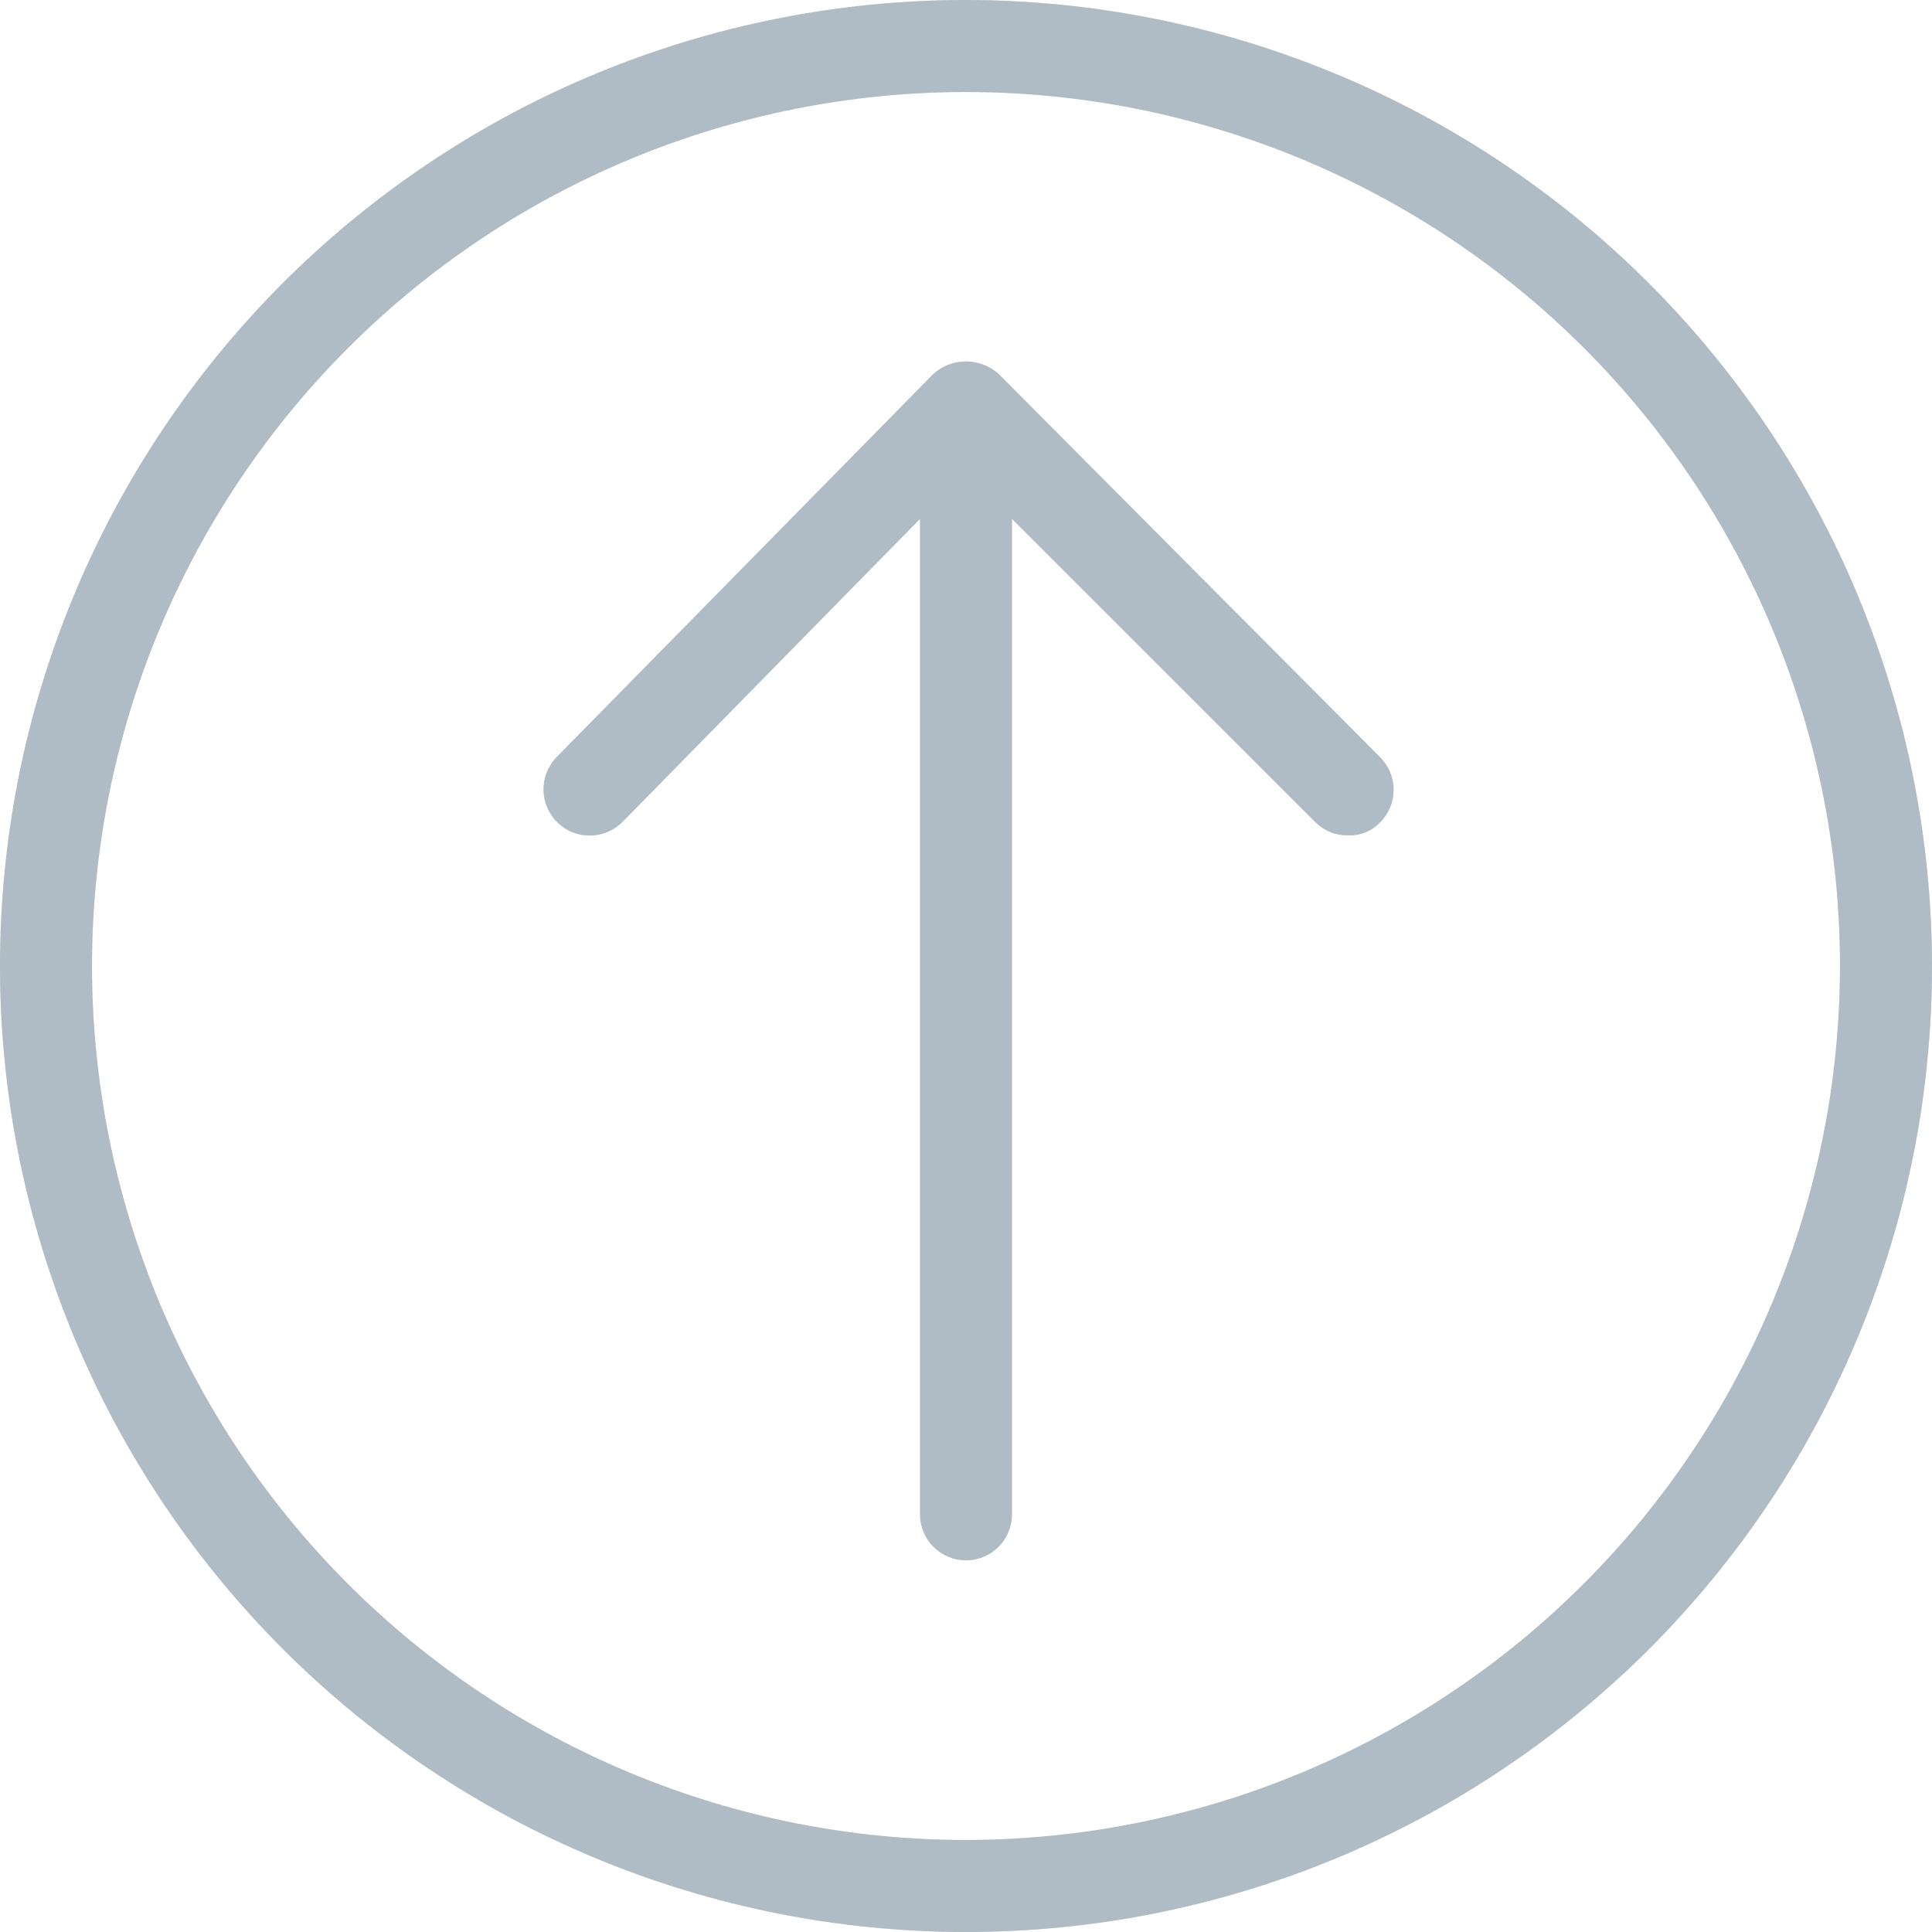
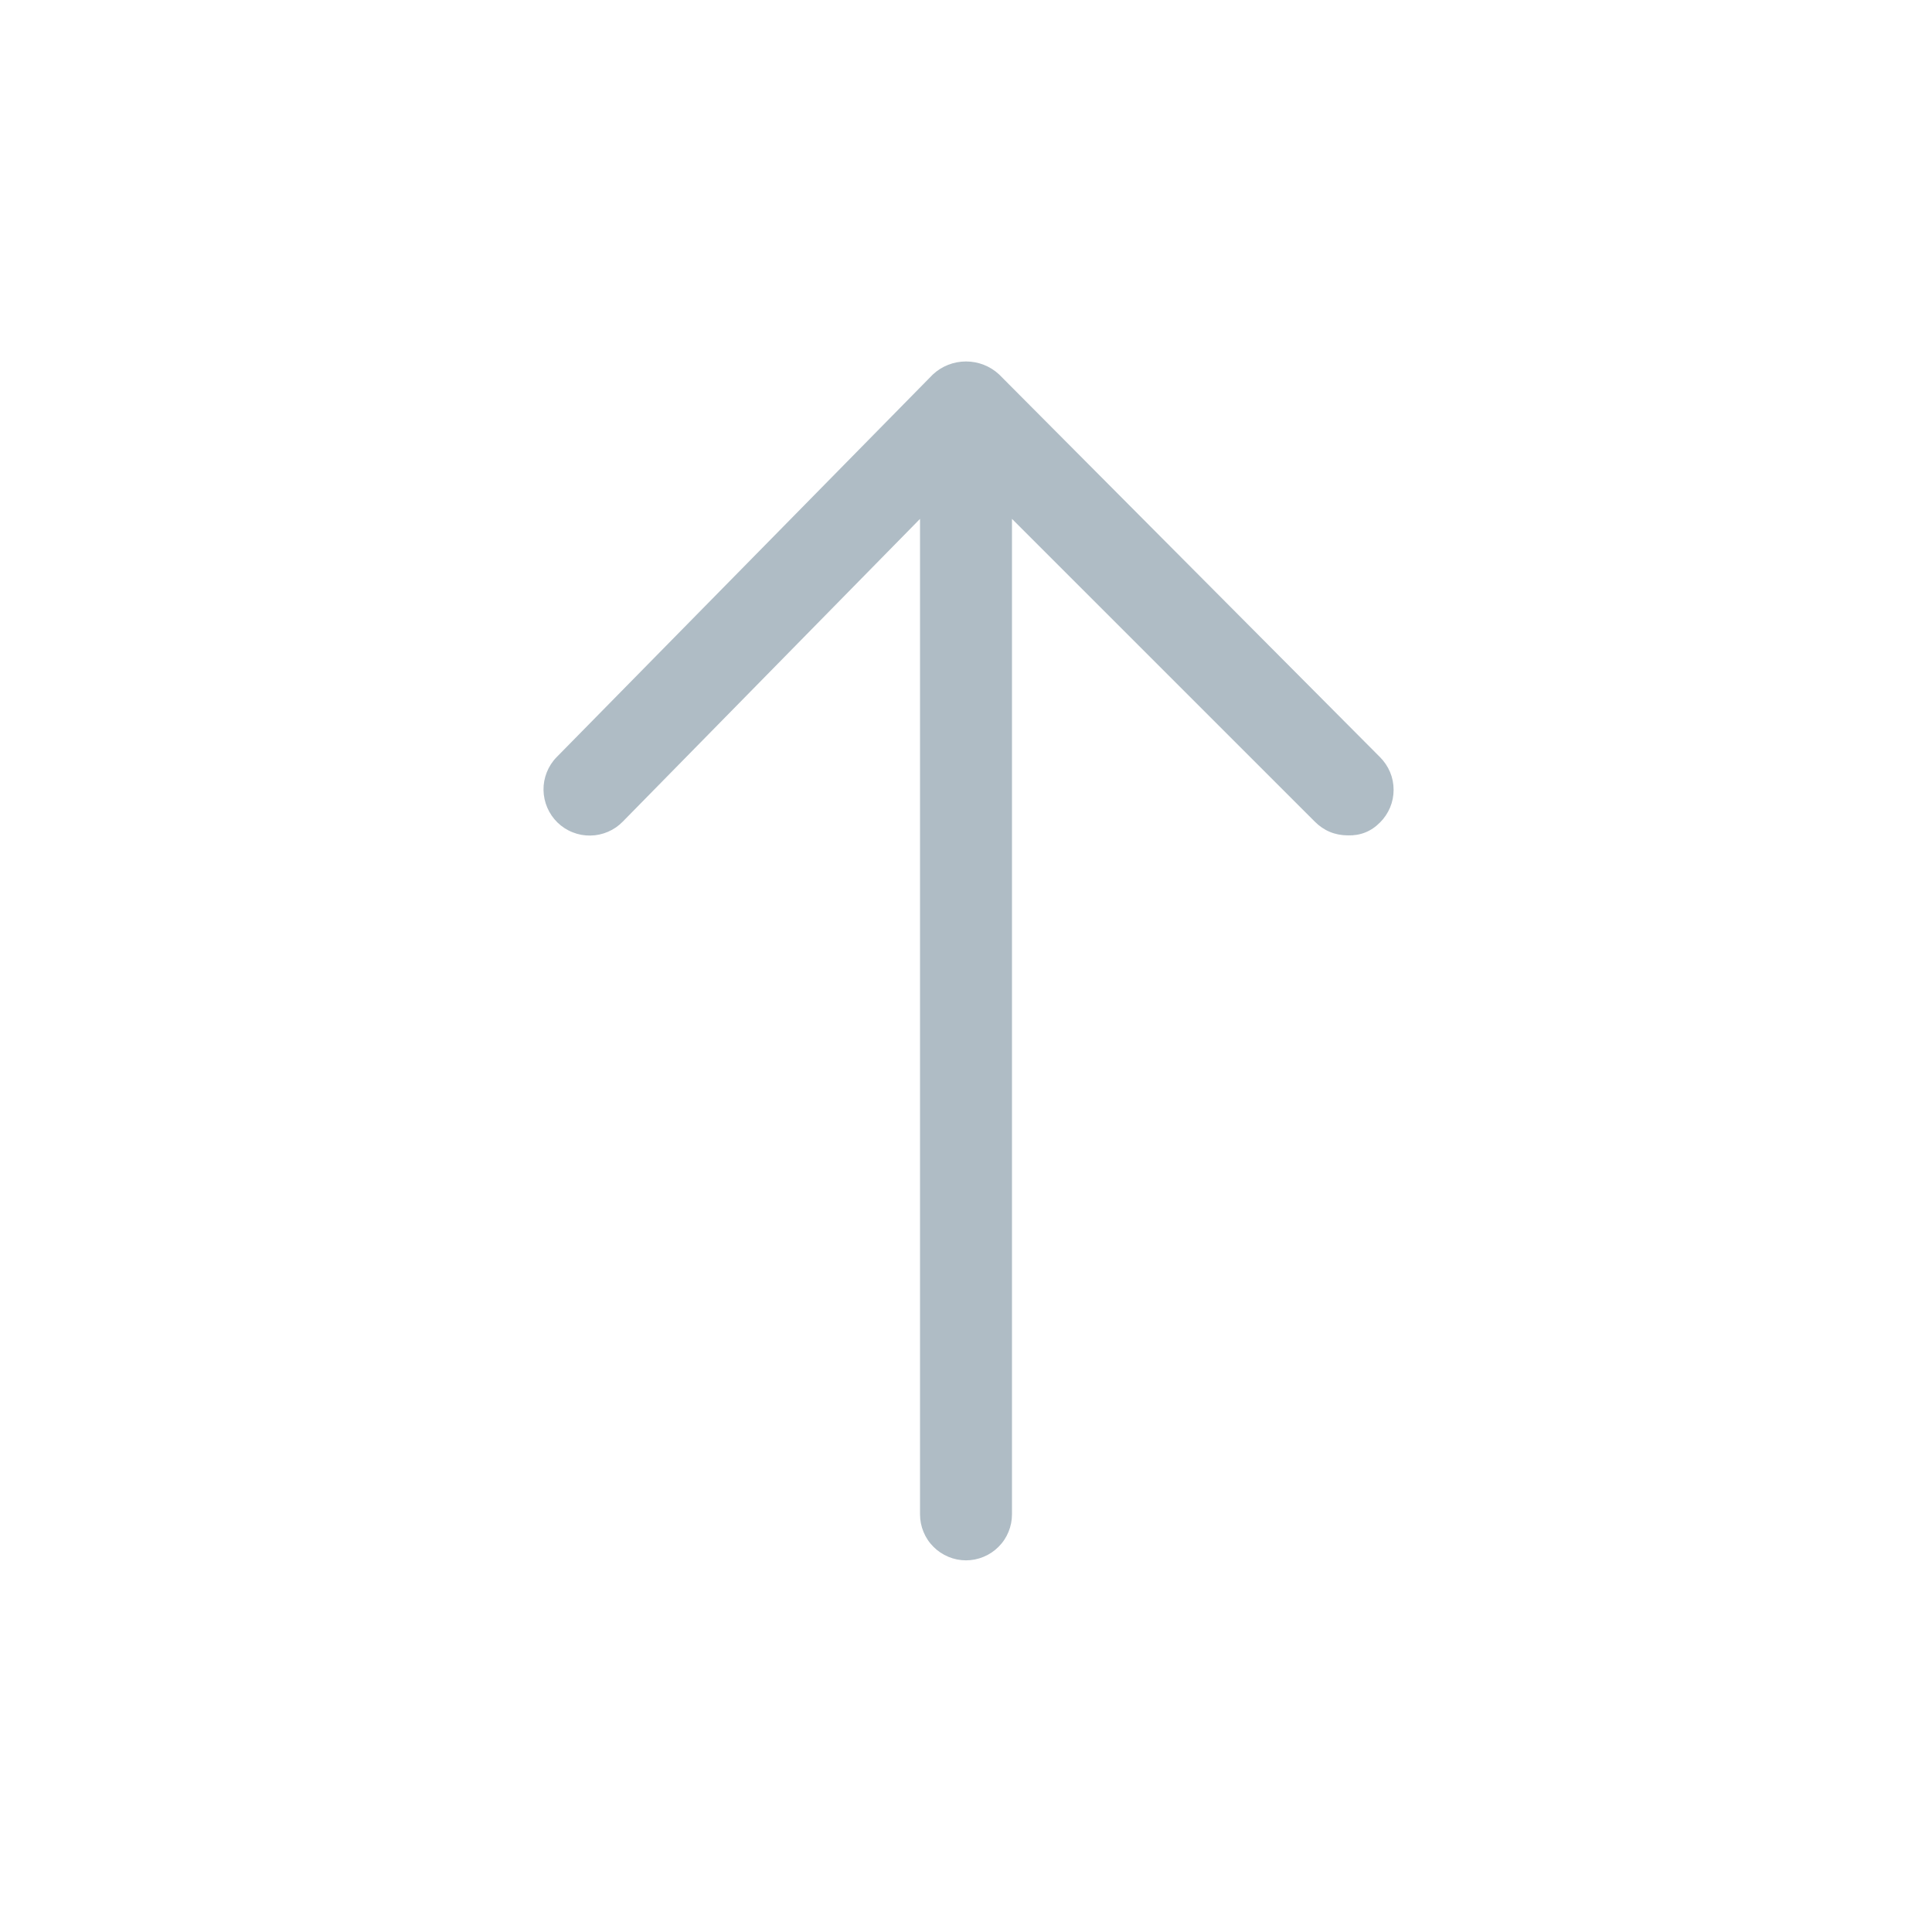
- <svg xmlns="http://www.w3.org/2000/svg" width="216" zoomAndPan="magnify" viewBox="0 0 162 162" height="216" preserveAspectRatio="xMidYMid meet" version="1.0">
-   <path fill="#e9e4d4" d="M 115.715 63.488 C 116.078 63.852 116.359 64.27 116.559 64.742 C 116.758 65.219 116.855 65.715 116.855 66.227 C 116.855 66.742 116.758 67.234 116.559 67.711 C 116.359 68.184 116.078 68.605 115.715 68.965 C 114.973 69.719 114.07 70.078 113.016 70.047 C 111.93 70.043 111.004 69.656 110.238 68.887 L 84.855 43.508 L 84.855 126.977 C 84.855 127.488 84.758 127.98 84.562 128.453 C 84.367 128.926 84.09 129.344 83.727 129.703 C 83.367 130.066 82.949 130.344 82.477 130.539 C 82.004 130.738 81.512 130.836 81 130.836 C 80.488 130.836 79.996 130.738 79.523 130.539 C 79.051 130.344 78.633 130.066 78.273 129.703 C 77.91 129.344 77.633 128.926 77.438 128.453 C 77.242 127.98 77.145 127.488 77.145 126.977 L 77.145 43.508 L 52.227 68.887 C 51.867 69.258 51.453 69.543 50.98 69.746 C 50.508 69.949 50.016 70.055 49.504 70.062 C 48.988 70.07 48.492 69.98 48.016 69.789 C 47.539 69.602 47.113 69.324 46.746 68.969 C 46.379 68.609 46.094 68.195 45.891 67.723 C 45.688 67.25 45.582 66.758 45.574 66.242 C 45.566 65.73 45.66 65.234 45.848 64.758 C 46.039 64.281 46.312 63.855 46.672 63.488 L 78.223 31.398 C 78.602 31.047 79.031 30.777 79.508 30.59 C 79.988 30.402 80.484 30.309 81 30.309 C 81.516 30.309 82.012 30.402 82.492 30.59 C 82.969 30.777 83.398 31.047 83.777 31.398 Z M 162 81 C 162 82.324 161.969 83.652 161.902 84.973 C 161.836 86.297 161.738 87.621 161.609 88.938 C 161.48 90.258 161.316 91.574 161.125 92.887 C 160.93 94.195 160.703 95.504 160.445 96.801 C 160.184 98.102 159.895 99.395 159.574 100.68 C 159.25 101.969 158.898 103.246 158.512 104.512 C 158.129 105.781 157.711 107.039 157.266 108.289 C 156.82 109.535 156.34 110.773 155.836 111.996 C 155.328 113.223 154.789 114.434 154.223 115.633 C 153.656 116.832 153.059 118.016 152.438 119.184 C 151.812 120.352 151.156 121.504 150.477 122.641 C 149.793 123.781 149.086 124.898 148.348 126 C 147.613 127.102 146.848 128.188 146.059 129.25 C 145.27 130.316 144.453 131.359 143.613 132.387 C 142.773 133.41 141.906 134.414 141.016 135.395 C 140.125 136.379 139.215 137.34 138.277 138.277 C 137.34 139.215 136.379 140.125 135.395 141.016 C 134.414 141.906 133.41 142.773 132.387 143.613 C 131.359 144.453 130.316 145.27 129.25 146.059 C 128.188 146.848 127.102 147.613 126 148.348 C 124.898 149.086 123.781 149.793 122.641 150.477 C 121.504 151.156 120.352 151.812 119.184 152.438 C 118.016 153.059 116.832 153.656 115.633 154.223 C 114.434 154.789 113.223 155.328 111.996 155.836 C 110.773 156.34 109.535 156.82 108.289 157.266 C 107.039 157.711 105.781 158.129 104.512 158.512 C 103.246 158.898 101.969 159.25 100.68 159.574 C 99.395 159.895 98.102 160.184 96.801 160.445 C 95.504 160.703 94.195 160.93 92.887 161.125 C 91.574 161.316 90.258 161.48 88.938 161.609 C 87.621 161.738 86.297 161.836 84.973 161.902 C 83.652 161.969 82.324 162 81 162 C 79.676 162 78.348 161.969 77.027 161.902 C 75.703 161.836 74.379 161.738 73.062 161.609 C 71.742 161.48 70.426 161.316 69.113 161.125 C 67.805 160.93 66.496 160.703 65.199 160.445 C 63.898 160.184 62.605 159.895 61.32 159.574 C 60.031 159.25 58.754 158.898 57.488 158.512 C 56.219 158.129 54.961 157.711 53.711 157.266 C 52.465 156.82 51.227 156.34 50.004 155.836 C 48.777 155.328 47.566 154.789 46.367 154.223 C 45.168 153.656 43.984 153.059 42.816 152.438 C 41.648 151.812 40.496 151.156 39.359 150.477 C 38.219 149.793 37.102 149.086 36 148.348 C 34.898 147.613 33.812 146.848 32.75 146.059 C 31.684 145.27 30.641 144.453 29.613 143.613 C 28.59 142.773 27.586 141.906 26.605 141.016 C 25.621 140.125 24.66 139.215 23.723 138.277 C 22.785 137.34 21.875 136.379 20.984 135.395 C 20.094 134.414 19.227 133.41 18.387 132.387 C 17.547 131.359 16.73 130.316 15.941 129.25 C 15.152 128.188 14.387 127.102 13.652 126 C 12.914 124.898 12.207 123.781 11.523 122.641 C 10.844 121.504 10.188 120.352 9.562 119.184 C 8.941 118.016 8.344 116.832 7.777 115.633 C 7.211 114.434 6.672 113.223 6.164 111.996 C 5.66 110.773 5.18 109.535 4.734 108.289 C 4.289 107.039 3.871 105.781 3.488 104.512 C 3.102 103.246 2.75 101.969 2.426 100.68 C 2.105 99.395 1.816 98.102 1.555 96.801 C 1.297 95.504 1.07 94.195 0.875 92.887 C 0.684 91.574 0.52 90.258 0.391 88.938 C 0.262 87.621 0.164 86.297 0.098 84.973 C 0.031 83.652 0 82.324 0 81 C 0 79.676 0.031 78.348 0.098 77.027 C 0.164 75.703 0.262 74.379 0.391 73.062 C 0.52 71.742 0.684 70.426 0.875 69.113 C 1.07 67.805 1.297 66.496 1.555 65.199 C 1.816 63.898 2.105 62.605 2.426 61.32 C 2.75 60.031 3.102 58.754 3.488 57.488 C 3.871 56.219 4.289 54.961 4.734 53.711 C 5.18 52.465 5.66 51.227 6.164 50.004 C 6.672 48.777 7.211 47.566 7.777 46.367 C 8.344 45.168 8.941 43.984 9.562 42.816 C 10.188 41.648 10.844 40.496 11.523 39.359 C 12.207 38.219 12.914 37.102 13.652 36 C 14.387 34.898 15.152 33.812 15.941 32.75 C 16.73 31.684 17.547 30.641 18.387 29.613 C 19.227 28.59 20.094 27.586 20.984 26.605 C 21.875 25.621 22.785 24.66 23.723 23.723 C 24.66 22.785 25.621 21.875 26.605 20.984 C 27.586 20.094 28.59 19.227 29.613 18.387 C 30.641 17.547 31.684 16.73 32.75 15.941 C 33.812 15.152 34.898 14.387 36 13.652 C 37.102 12.914 38.219 12.207 39.359 11.523 C 40.496 10.844 41.648 10.188 42.816 9.562 C 43.984 8.941 45.168 8.344 46.367 7.777 C 47.566 7.211 48.777 6.672 50.004 6.164 C 51.227 5.66 52.465 5.18 53.711 4.734 C 54.961 4.289 56.219 3.871 57.488 3.488 C 58.754 3.102 60.031 2.75 61.32 2.426 C 62.605 2.105 63.898 1.816 65.199 1.555 C 66.496 1.297 67.805 1.07 69.113 0.875 C 70.426 0.684 71.742 0.52 73.062 0.391 C 74.379 0.262 75.703 0.164 77.027 0.098 C 78.348 0.031 79.676 0 81 0 C 82.324 0 83.648 0.035 84.973 0.102 C 86.297 0.168 87.617 0.266 88.938 0.398 C 90.254 0.527 91.57 0.691 92.883 0.887 C 94.191 1.082 95.496 1.309 96.797 1.57 C 98.098 1.828 99.391 2.121 100.676 2.441 C 101.961 2.766 103.238 3.121 104.504 3.504 C 105.773 3.891 107.031 4.309 108.277 4.754 C 109.523 5.199 110.762 5.68 111.984 6.188 C 113.211 6.695 114.422 7.23 115.617 7.797 C 116.816 8.367 118 8.961 119.168 9.586 C 120.336 10.211 121.488 10.867 122.625 11.547 C 123.762 12.23 124.883 12.938 125.984 13.676 C 127.086 14.41 128.168 15.176 129.23 15.965 C 130.297 16.754 131.34 17.57 132.363 18.41 C 133.391 19.25 134.395 20.117 135.375 21.008 C 136.355 21.895 137.316 22.809 138.254 23.746 C 139.191 24.684 140.105 25.645 140.992 26.625 C 141.883 27.605 142.75 28.609 143.59 29.637 C 144.43 30.66 145.246 31.703 146.035 32.77 C 146.824 33.832 147.59 34.914 148.324 36.016 C 149.062 37.117 149.77 38.238 150.453 39.375 C 151.133 40.512 151.789 41.664 152.414 42.832 C 153.039 44 153.633 45.184 154.203 46.383 C 154.77 47.578 155.305 48.789 155.812 50.016 C 156.32 51.238 156.797 52.477 157.246 53.723 C 157.691 54.969 158.109 56.227 158.496 57.496 C 158.879 58.762 159.234 60.039 159.559 61.324 C 159.879 62.609 160.172 63.902 160.43 65.203 C 160.691 66.504 160.918 67.809 161.113 69.117 C 161.309 70.43 161.473 71.746 161.602 73.062 C 161.734 74.383 161.832 75.703 161.898 77.027 C 161.965 78.352 162 79.676 162 81 Z M 154.285 81 C 154.285 79.801 154.258 78.602 154.199 77.402 C 154.137 76.207 154.051 75.012 153.934 73.816 C 153.816 72.625 153.668 71.434 153.492 70.246 C 153.316 69.059 153.113 67.879 152.879 66.703 C 152.645 65.527 152.379 64.355 152.09 63.191 C 151.797 62.031 151.477 60.875 151.129 59.727 C 150.781 58.578 150.406 57.441 150 56.312 C 149.598 55.18 149.168 54.062 148.707 52.953 C 148.25 51.848 147.762 50.75 147.25 49.668 C 146.738 48.582 146.199 47.512 145.633 46.453 C 145.066 45.395 144.477 44.352 143.859 43.324 C 143.242 42.293 142.602 41.281 141.934 40.285 C 141.27 39.289 140.578 38.309 139.863 37.344 C 139.148 36.379 138.41 35.434 137.652 34.508 C 136.891 33.582 136.105 32.672 135.301 31.785 C 134.496 30.895 133.668 30.027 132.82 29.18 C 131.973 28.332 131.105 27.504 130.215 26.699 C 129.328 25.895 128.418 25.109 127.492 24.348 C 126.566 23.59 125.621 22.852 124.656 22.137 C 123.691 21.422 122.711 20.73 121.715 20.066 C 120.719 19.398 119.707 18.758 118.676 18.141 C 117.648 17.523 116.605 16.934 115.547 16.367 C 114.488 15.801 113.418 15.262 112.332 14.75 C 111.25 14.238 110.152 13.75 109.047 13.293 C 107.938 12.832 106.82 12.402 105.688 12 C 104.559 11.594 103.422 11.219 102.273 10.871 C 101.125 10.523 99.969 10.203 98.809 9.91 C 97.645 9.617 96.473 9.355 95.297 9.121 C 94.121 8.887 92.941 8.684 91.754 8.508 C 90.566 8.332 89.375 8.184 88.184 8.066 C 86.988 7.949 85.793 7.863 84.598 7.801 C 83.398 7.742 82.199 7.715 81 7.715 C 79.801 7.715 78.602 7.742 77.402 7.801 C 76.207 7.863 75.012 7.949 73.816 8.066 C 72.625 8.184 71.434 8.332 70.246 8.508 C 69.059 8.684 67.879 8.887 66.703 9.121 C 65.527 9.355 64.355 9.621 63.191 9.91 C 62.031 10.203 60.875 10.523 59.727 10.871 C 58.578 11.219 57.441 11.594 56.312 12 C 55.18 12.402 54.062 12.832 52.953 13.293 C 51.848 13.75 50.75 14.238 49.668 14.75 C 48.582 15.262 47.512 15.801 46.453 16.367 C 45.395 16.934 44.352 17.523 43.324 18.141 C 42.293 18.758 41.281 19.398 40.285 20.066 C 39.289 20.73 38.309 21.422 37.344 22.137 C 36.379 22.852 35.434 23.59 34.508 24.348 C 33.582 25.109 32.672 25.895 31.785 26.699 C 30.895 27.504 30.027 28.332 29.18 29.18 C 28.332 30.027 27.504 30.895 26.699 31.785 C 25.895 32.672 25.109 33.582 24.348 34.508 C 23.59 35.434 22.852 36.379 22.137 37.344 C 21.422 38.309 20.73 39.289 20.066 40.285 C 19.398 41.281 18.758 42.293 18.141 43.324 C 17.523 44.352 16.934 45.395 16.367 46.453 C 15.801 47.512 15.262 48.582 14.75 49.668 C 14.238 50.75 13.75 51.848 13.293 52.953 C 12.832 54.062 12.402 55.18 12 56.312 C 11.594 57.441 11.219 58.578 10.871 59.727 C 10.523 60.875 10.203 62.031 9.91 63.191 C 9.617 64.355 9.355 65.527 9.121 66.703 C 8.887 67.879 8.684 69.059 8.508 70.246 C 8.332 71.434 8.184 72.625 8.066 73.816 C 7.949 75.012 7.863 76.207 7.801 77.402 C 7.742 78.602 7.715 79.801 7.715 81 C 7.715 82.199 7.742 83.398 7.801 84.598 C 7.863 85.793 7.949 86.988 8.066 88.184 C 8.184 89.375 8.332 90.566 8.508 91.754 C 8.684 92.941 8.887 94.121 9.121 95.297 C 9.355 96.473 9.617 97.645 9.91 98.809 C 10.203 99.969 10.523 101.125 10.871 102.273 C 11.219 103.422 11.594 104.559 12 105.688 C 12.402 106.82 12.832 107.938 13.293 109.047 C 13.75 110.152 14.238 111.25 14.75 112.332 C 15.262 113.418 15.801 114.488 16.367 115.547 C 16.934 116.605 17.523 117.648 18.141 118.676 C 18.758 119.707 19.398 120.719 20.066 121.715 C 20.73 122.711 21.422 123.691 22.137 124.656 C 22.852 125.621 23.59 126.566 24.348 127.492 C 25.109 128.418 25.895 129.328 26.699 130.215 C 27.504 131.105 28.332 131.973 29.18 132.82 C 30.027 133.668 30.895 134.496 31.785 135.301 C 32.672 136.105 33.582 136.891 34.508 137.652 C 35.434 138.41 36.379 139.148 37.344 139.863 C 38.309 140.578 39.289 141.27 40.285 141.934 C 41.281 142.602 42.293 143.242 43.324 143.859 C 44.352 144.477 45.395 145.066 46.453 145.633 C 47.512 146.199 48.582 146.738 49.668 147.25 C 50.75 147.762 51.848 148.25 52.953 148.707 C 54.062 149.168 55.18 149.598 56.312 150 C 57.441 150.406 58.578 150.781 59.727 151.129 C 60.875 151.477 62.031 151.797 63.191 152.09 C 64.355 152.379 65.527 152.645 66.703 152.879 C 67.879 153.113 69.059 153.316 70.246 153.492 C 71.434 153.668 72.625 153.816 73.816 153.934 C 75.012 154.051 76.207 154.137 77.402 154.199 C 78.602 154.258 79.801 154.285 81 154.285 C 82.199 154.285 83.398 154.254 84.594 154.195 C 85.793 154.133 86.988 154.043 88.18 153.926 C 89.375 153.809 90.562 153.66 91.75 153.484 C 92.934 153.305 94.117 153.102 95.293 152.863 C 96.469 152.629 97.637 152.367 98.801 152.074 C 99.965 151.781 101.117 151.461 102.266 151.113 C 103.414 150.766 104.551 150.387 105.68 149.984 C 106.809 149.578 107.926 149.145 109.035 148.688 C 110.141 148.227 111.238 147.742 112.32 147.227 C 113.402 146.715 114.473 146.176 115.531 145.609 C 116.59 145.043 117.633 144.453 118.66 143.836 C 119.688 143.219 120.699 142.578 121.695 141.91 C 122.695 141.246 123.672 140.555 124.637 139.84 C 125.602 139.125 126.543 138.387 127.473 137.629 C 128.398 136.867 129.305 136.082 130.195 135.277 C 131.082 134.473 131.949 133.645 132.797 132.797 C 133.645 131.949 134.473 131.082 135.277 130.195 C 136.082 129.305 136.867 128.398 137.629 127.473 C 138.387 126.543 139.125 125.602 139.84 124.637 C 140.555 123.672 141.246 122.695 141.91 121.695 C 142.578 120.699 143.219 119.688 143.836 118.66 C 144.453 117.633 145.043 116.59 145.609 115.531 C 146.176 114.473 146.715 113.402 147.227 112.32 C 147.742 111.238 148.227 110.141 148.688 109.035 C 149.145 107.926 149.578 106.809 149.984 105.68 C 150.387 104.551 150.766 103.414 151.113 102.266 C 151.461 101.117 151.781 99.965 152.074 98.801 C 152.367 97.637 152.629 96.469 152.863 95.293 C 153.102 94.117 153.305 92.934 153.484 91.75 C 153.66 90.562 153.809 89.375 153.926 88.18 C 154.043 86.988 154.133 85.793 154.195 84.594 C 154.254 83.398 154.285 82.199 154.285 81 Z M 154.285 81 " fill-opacity="1" fill-rule="nonzero" />
-   <path fill="#afbcc5" d="M 115.715 63.488 C 116.078 63.852 116.359 64.27 116.559 64.742 C 116.758 65.219 116.855 65.715 116.855 66.227 C 116.855 66.742 116.758 67.234 116.559 67.711 C 116.359 68.184 116.078 68.605 115.715 68.965 C 114.973 69.719 114.07 70.078 113.016 70.047 C 111.93 70.043 111.004 69.656 110.238 68.887 L 84.855 43.508 L 84.855 126.977 C 84.855 127.488 84.758 127.98 84.562 128.453 C 84.367 128.926 84.09 129.344 83.727 129.703 C 83.367 130.066 82.949 130.344 82.477 130.539 C 82.004 130.738 81.512 130.836 81 130.836 C 80.488 130.836 79.996 130.738 79.523 130.539 C 79.051 130.344 78.633 130.066 78.273 129.703 C 77.91 129.344 77.633 128.926 77.438 128.453 C 77.242 127.98 77.145 127.488 77.145 126.977 L 77.145 43.508 L 52.227 68.887 C 51.867 69.258 51.453 69.543 50.98 69.746 C 50.508 69.949 50.016 70.055 49.504 70.062 C 48.988 70.07 48.492 69.98 48.016 69.789 C 47.539 69.602 47.113 69.324 46.746 68.969 C 46.379 68.609 46.094 68.195 45.891 67.723 C 45.688 67.25 45.582 66.758 45.574 66.242 C 45.566 65.73 45.66 65.234 45.848 64.758 C 46.039 64.281 46.312 63.855 46.672 63.488 L 78.223 31.398 C 78.602 31.047 79.031 30.777 79.508 30.59 C 79.988 30.402 80.484 30.309 81 30.309 C 81.516 30.309 82.012 30.402 82.492 30.59 C 82.969 30.777 83.398 31.047 83.777 31.398 Z M 162 81 C 162 82.324 161.969 83.652 161.902 84.973 C 161.836 86.297 161.738 87.621 161.609 88.938 C 161.48 90.258 161.316 91.574 161.125 92.887 C 160.93 94.195 160.703 95.504 160.445 96.801 C 160.184 98.102 159.895 99.395 159.574 100.68 C 159.25 101.969 158.898 103.246 158.512 104.512 C 158.129 105.781 157.711 107.039 157.266 108.289 C 156.82 109.535 156.34 110.773 155.836 111.996 C 155.328 113.223 154.789 114.434 154.223 115.633 C 153.656 116.832 153.059 118.016 152.438 119.184 C 151.812 120.352 151.156 121.504 150.477 122.641 C 149.793 123.781 149.086 124.898 148.348 126 C 147.613 127.102 146.848 128.188 146.059 129.25 C 145.27 130.316 144.453 131.359 143.613 132.387 C 142.773 133.41 141.906 134.414 141.016 135.395 C 140.125 136.379 139.215 137.34 138.277 138.277 C 137.34 139.215 136.379 140.125 135.395 141.016 C 134.414 141.906 133.41 142.773 132.387 143.613 C 131.359 144.453 130.316 145.27 129.25 146.059 C 128.188 146.848 127.102 147.613 126 148.348 C 124.898 149.086 123.781 149.793 122.641 150.477 C 121.504 151.156 120.352 151.812 119.184 152.438 C 118.016 153.059 116.832 153.656 115.633 154.223 C 114.434 154.789 113.223 155.328 111.996 155.836 C 110.773 156.34 109.535 156.82 108.289 157.266 C 107.039 157.711 105.781 158.129 104.512 158.512 C 103.246 158.898 101.969 159.25 100.68 159.574 C 99.395 159.895 98.102 160.184 96.801 160.445 C 95.504 160.703 94.195 160.93 92.887 161.125 C 91.574 161.316 90.258 161.48 88.938 161.609 C 87.621 161.738 86.297 161.836 84.973 161.902 C 83.652 161.969 82.324 162 81 162 C 79.676 162 78.348 161.969 77.027 161.902 C 75.703 161.836 74.379 161.738 73.062 161.609 C 71.742 161.48 70.426 161.316 69.113 161.125 C 67.805 160.93 66.496 160.703 65.199 160.445 C 63.898 160.184 62.605 159.895 61.32 159.574 C 60.031 159.25 58.754 158.898 57.488 158.512 C 56.219 158.129 54.961 157.711 53.711 157.266 C 52.465 156.82 51.227 156.34 50.004 155.836 C 48.777 155.328 47.566 154.789 46.367 154.223 C 45.168 153.656 43.984 153.059 42.816 152.438 C 41.648 151.812 40.496 151.156 39.359 150.477 C 38.219 149.793 37.102 149.086 36 148.348 C 34.898 147.613 33.812 146.848 32.75 146.059 C 31.684 145.27 30.641 144.453 29.613 143.613 C 28.59 142.773 27.586 141.906 26.605 141.016 C 25.621 140.125 24.66 139.215 23.723 138.277 C 22.785 137.34 21.875 136.379 20.984 135.395 C 20.094 134.414 19.227 133.41 18.387 132.387 C 17.547 131.359 16.73 130.316 15.941 129.25 C 15.152 128.188 14.387 127.102 13.652 126 C 12.914 124.898 12.207 123.781 11.523 122.641 C 10.844 121.504 10.188 120.352 9.562 119.184 C 8.941 118.016 8.344 116.832 7.777 115.633 C 7.211 114.434 6.672 113.223 6.164 111.996 C 5.66 110.773 5.18 109.535 4.734 108.289 C 4.289 107.039 3.871 105.781 3.488 104.512 C 3.102 103.246 2.75 101.969 2.426 100.68 C 2.105 99.395 1.816 98.102 1.555 96.801 C 1.297 95.504 1.07 94.195 0.875 92.887 C 0.684 91.574 0.52 90.258 0.391 88.938 C 0.262 87.621 0.164 86.297 0.098 84.973 C 0.031 83.652 0 82.324 0 81 C 0 79.676 0.031 78.348 0.098 77.027 C 0.164 75.703 0.262 74.379 0.391 73.062 C 0.52 71.742 0.684 70.426 0.875 69.113 C 1.07 67.805 1.297 66.496 1.555 65.199 C 1.816 63.898 2.105 62.605 2.426 61.32 C 2.75 60.031 3.102 58.754 3.488 57.488 C 3.871 56.219 4.289 54.961 4.734 53.711 C 5.18 52.465 5.66 51.227 6.164 50.004 C 6.672 48.777 7.211 47.566 7.777 46.367 C 8.344 45.168 8.941 43.984 9.562 42.816 C 10.188 41.648 10.844 40.496 11.523 39.359 C 12.207 38.219 12.914 37.102 13.652 36 C 14.387 34.898 15.152 33.812 15.941 32.75 C 16.73 31.684 17.547 30.641 18.387 29.613 C 19.227 28.59 20.094 27.586 20.984 26.605 C 21.875 25.621 22.785 24.66 23.723 23.723 C 24.66 22.785 25.621 21.875 26.605 20.984 C 27.586 20.094 28.59 19.227 29.613 18.387 C 30.641 17.547 31.684 16.73 32.75 15.941 C 33.812 15.152 34.898 14.387 36 13.652 C 37.102 12.914 38.219 12.207 39.359 11.523 C 40.496 10.844 41.648 10.188 42.816 9.562 C 43.984 8.941 45.168 8.344 46.367 7.777 C 47.566 7.211 48.777 6.672 50.004 6.164 C 51.227 5.66 52.465 5.18 53.711 4.734 C 54.961 4.289 56.219 3.871 57.488 3.488 C 58.754 3.102 60.031 2.75 61.32 2.426 C 62.605 2.105 63.898 1.816 65.199 1.555 C 66.496 1.297 67.805 1.07 69.113 0.875 C 70.426 0.684 71.742 0.52 73.062 0.391 C 74.379 0.262 75.703 0.164 77.027 0.098 C 78.348 0.031 79.676 0 81 0 C 82.324 0 83.648 0.035 84.973 0.102 C 86.297 0.168 87.617 0.266 88.938 0.398 C 90.254 0.527 91.57 0.691 92.883 0.887 C 94.191 1.082 95.496 1.309 96.797 1.57 C 98.098 1.828 99.391 2.121 100.676 2.441 C 101.961 2.766 103.238 3.121 104.504 3.504 C 105.773 3.891 107.031 4.309 108.277 4.754 C 109.523 5.199 110.762 5.68 111.984 6.188 C 113.211 6.695 114.422 7.23 115.617 7.797 C 116.816 8.367 118 8.961 119.168 9.586 C 120.336 10.211 121.488 10.867 122.625 11.547 C 123.762 12.23 124.883 12.938 125.984 13.676 C 127.086 14.41 128.168 15.176 129.23 15.965 C 130.297 16.754 131.34 17.57 132.363 18.41 C 133.391 19.25 134.395 20.117 135.375 21.008 C 136.355 21.895 137.316 22.809 138.254 23.746 C 139.191 24.684 140.105 25.645 140.992 26.625 C 141.883 27.605 142.75 28.609 143.59 29.637 C 144.43 30.66 145.246 31.703 146.035 32.77 C 146.824 33.832 147.59 34.914 148.324 36.016 C 149.062 37.117 149.77 38.238 150.453 39.375 C 151.133 40.512 151.789 41.664 152.414 42.832 C 153.039 44 153.633 45.184 154.203 46.383 C 154.77 47.578 155.305 48.789 155.812 50.016 C 156.32 51.238 156.797 52.477 157.246 53.723 C 157.691 54.969 158.109 56.227 158.496 57.496 C 158.879 58.762 159.234 60.039 159.559 61.324 C 159.879 62.609 160.172 63.902 160.43 65.203 C 160.691 66.504 160.918 67.809 161.113 69.117 C 161.309 70.43 161.473 71.746 161.602 73.062 C 161.734 74.383 161.832 75.703 161.898 77.027 C 161.965 78.352 162 79.676 162 81 Z M 154.285 81 C 154.285 79.801 154.258 78.602 154.199 77.402 C 154.137 76.207 154.051 75.012 153.934 73.816 C 153.816 72.625 153.668 71.434 153.492 70.246 C 153.316 69.059 153.113 67.879 152.879 66.703 C 152.645 65.527 152.379 64.355 152.09 63.191 C 151.797 62.031 151.477 60.875 151.129 59.727 C 150.781 58.578 150.406 57.441 150 56.312 C 149.598 55.18 149.168 54.062 148.707 52.953 C 148.25 51.848 147.762 50.75 147.25 49.668 C 146.738 48.582 146.199 47.512 145.633 46.453 C 145.066 45.395 144.477 44.352 143.859 43.324 C 143.242 42.293 142.602 41.281 141.934 40.285 C 141.27 39.289 140.578 38.309 139.863 37.344 C 139.148 36.379 138.41 35.434 137.652 34.508 C 136.891 33.582 136.105 32.672 135.301 31.785 C 134.496 30.895 133.668 30.027 132.82 29.18 C 131.973 28.332 131.105 27.504 130.215 26.699 C 129.328 25.895 128.418 25.109 127.492 24.348 C 126.566 23.59 125.621 22.852 124.656 22.137 C 123.691 21.422 122.711 20.73 121.715 20.066 C 120.719 19.398 119.707 18.758 118.676 18.141 C 117.648 17.523 116.605 16.934 115.547 16.367 C 114.488 15.801 113.418 15.262 112.332 14.75 C 111.25 14.238 110.152 13.75 109.047 13.293 C 107.938 12.832 106.82 12.402 105.688 12 C 104.559 11.594 103.422 11.219 102.273 10.871 C 101.125 10.523 99.969 10.203 98.809 9.91 C 97.645 9.617 96.473 9.355 95.297 9.121 C 94.121 8.887 92.941 8.684 91.754 8.508 C 90.566 8.332 89.375 8.184 88.184 8.066 C 86.988 7.949 85.793 7.863 84.598 7.801 C 83.398 7.742 82.199 7.715 81 7.715 C 79.801 7.715 78.602 7.742 77.402 7.801 C 76.207 7.863 75.012 7.949 73.816 8.066 C 72.625 8.184 71.434 8.332 70.246 8.508 C 69.059 8.684 67.879 8.887 66.703 9.121 C 65.527 9.355 64.355 9.621 63.191 9.91 C 62.031 10.203 60.875 10.523 59.727 10.871 C 58.578 11.219 57.441 11.594 56.312 12 C 55.18 12.402 54.062 12.832 52.953 13.293 C 51.848 13.75 50.75 14.238 49.668 14.75 C 48.582 15.262 47.512 15.801 46.453 16.367 C 45.395 16.934 44.352 17.523 43.324 18.141 C 42.293 18.758 41.281 19.398 40.285 20.066 C 39.289 20.73 38.309 21.422 37.344 22.137 C 36.379 22.852 35.434 23.59 34.508 24.348 C 33.582 25.109 32.672 25.895 31.785 26.699 C 30.895 27.504 30.027 28.332 29.18 29.18 C 28.332 30.027 27.504 30.895 26.699 31.785 C 25.895 32.672 25.109 33.582 24.348 34.508 C 23.59 35.434 22.852 36.379 22.137 37.344 C 21.422 38.309 20.73 39.289 20.066 40.285 C 19.398 41.281 18.758 42.293 18.141 43.324 C 17.523 44.352 16.934 45.395 16.367 46.453 C 15.801 47.512 15.262 48.582 14.75 49.668 C 14.238 50.75 13.75 51.848 13.293 52.953 C 12.832 54.062 12.402 55.18 12 56.312 C 11.594 57.441 11.219 58.578 10.871 59.727 C 10.523 60.875 10.203 62.031 9.91 63.191 C 9.617 64.355 9.355 65.527 9.121 66.703 C 8.887 67.879 8.684 69.059 8.508 70.246 C 8.332 71.434 8.184 72.625 8.066 73.816 C 7.949 75.012 7.863 76.207 7.801 77.402 C 7.742 78.602 7.715 79.801 7.715 81 C 7.715 82.199 7.742 83.398 7.801 84.598 C 7.863 85.793 7.949 86.988 8.066 88.184 C 8.184 89.375 8.332 90.566 8.508 91.754 C 8.684 92.941 8.887 94.121 9.121 95.297 C 9.355 96.473 9.617 97.645 9.91 98.809 C 10.203 99.969 10.523 101.125 10.871 102.273 C 11.219 103.422 11.594 104.559 12 105.688 C 12.402 106.82 12.832 107.938 13.293 109.047 C 13.75 110.152 14.238 111.25 14.75 112.332 C 15.262 113.418 15.801 114.488 16.367 115.547 C 16.934 116.605 17.523 117.648 18.141 118.676 C 18.758 119.707 19.398 120.719 20.066 121.715 C 20.73 122.711 21.422 123.691 22.137 124.656 C 22.852 125.621 23.59 126.566 24.348 127.492 C 25.109 128.418 25.895 129.328 26.699 130.215 C 27.504 131.105 28.332 131.973 29.18 132.82 C 30.027 133.668 30.895 134.496 31.785 135.301 C 32.672 136.105 33.582 136.891 34.508 137.652 C 35.434 138.41 36.379 139.148 37.344 139.863 C 38.309 140.578 39.289 141.27 40.285 141.934 C 41.281 142.602 42.293 143.242 43.324 143.859 C 44.352 144.477 45.395 145.066 46.453 145.633 C 47.512 146.199 48.582 146.738 49.668 147.25 C 50.75 147.762 51.848 148.25 52.953 148.707 C 54.062 149.168 55.18 149.598 56.312 150 C 57.441 150.406 58.578 150.781 59.727 151.129 C 60.875 151.477 62.031 151.797 63.191 152.09 C 64.355 152.379 65.527 152.645 66.703 152.879 C 67.879 153.113 69.059 153.316 70.246 153.492 C 71.434 153.668 72.625 153.816 73.816 153.934 C 75.012 154.051 76.207 154.137 77.402 154.199 C 78.602 154.258 79.801 154.285 81 154.285 C 82.199 154.285 83.398 154.254 84.594 154.195 C 85.793 154.133 86.988 154.043 88.18 153.926 C 89.375 153.809 90.562 153.66 91.75 153.484 C 92.934 153.305 94.117 153.102 95.293 152.863 C 96.469 152.629 97.637 152.367 98.801 152.074 C 99.965 151.781 101.117 151.461 102.266 151.113 C 103.414 150.766 104.551 150.387 105.68 149.984 C 106.809 149.578 107.926 149.145 109.035 148.688 C 110.141 148.227 111.238 147.742 112.32 147.227 C 113.402 146.715 114.473 146.176 115.531 145.609 C 116.59 145.043 117.633 144.453 118.66 143.836 C 119.688 143.219 120.699 142.578 121.695 141.91 C 122.695 141.246 123.672 140.555 124.637 139.84 C 125.602 139.125 126.543 138.387 127.473 137.629 C 128.398 136.867 129.305 136.082 130.195 135.277 C 131.082 134.473 131.949 133.645 132.797 132.797 C 133.645 131.949 134.473 131.082 135.277 130.195 C 136.082 129.305 136.867 128.398 137.629 127.473 C 138.387 126.543 139.125 125.602 139.84 124.637 C 140.555 123.672 141.246 122.695 141.91 121.695 C 142.578 120.699 143.219 119.688 143.836 118.66 C 144.453 117.633 145.043 116.59 145.609 115.531 C 146.176 114.473 146.715 113.402 147.227 112.32 C 147.742 111.238 148.227 110.141 148.688 109.035 C 149.145 107.926 149.578 106.809 149.984 105.68 C 150.387 104.551 150.766 103.414 151.113 102.266 C 151.461 101.117 151.781 99.965 152.074 98.801 C 152.367 97.637 152.629 96.469 152.863 95.293 C 153.102 94.117 153.305 92.934 153.484 91.75 C 153.66 90.562 153.809 89.375 153.926 88.18 C 154.043 86.988 154.133 85.793 154.195 84.594 C 154.254 83.398 154.285 82.199 154.285 81 Z M 154.285 81 " fill-opacity="1" fill-rule="nonzero" />
+ <svg xmlns="http://www.w3.org/2000/svg" width="216" height="216" viewBox="0 0 162 162" preserveAspectRatio="xMidYMid meet">
+   <path fill="#afbcc5" d="M 115.715 63.488 C 116.078 63.852 116.359 64.27 116.559 64.742 C 116.758 65.219 116.855 65.715 116.855 66.227 C 116.855 66.742 116.758 67.234 116.559 67.711 C 116.359 68.184 116.078 68.605 115.715 68.965 C 114.973 69.719 114.07 70.078 113.016 70.047 C 111.93 70.043 111.004 69.656 110.238 68.887 L 84.855 43.508 L 84.855 126.977 C 84.855 127.488 84.758 127.98 84.562 128.453 C 84.367 128.926 84.09 129.344 83.727 129.703 C 83.367 130.066 82.949 130.344 82.477 130.539 C 82.004 130.738 81.512 130.836 81 130.836 C 80.488 130.836 79.996 130.738 79.523 130.539 C 79.051 130.344 78.633 130.066 78.273 129.703 C 77.91 129.344 77.633 128.926 77.438 128.453 C 77.242 127.98 77.145 127.488 77.145 126.977 L 77.145 43.508 L 52.227 68.887 C 51.867 69.258 51.453 69.543 50.98 69.746 C 50.508 69.949 50.016 70.055 49.504 70.062 C 48.988 70.07 48.492 69.98 48.016 69.789 C 47.539 69.602 47.113 69.324 46.746 68.969 C 46.379 68.609 46.094 68.195 45.891 67.723 C 45.688 67.25 45.582 66.758 45.574 66.242 C 45.566 65.73 45.66 65.234 45.848 64.758 C 46.039 64.281 46.312 63.855 46.672 63.488 L 78.223 31.398 C 78.602 31.047 79.031 30.777 79.508 30.59 C 79.988 30.402 80.484 30.309 81 30.309 C 81.516 30.309 82.012 30.402 82.492 30.59 C 82.969 30.777 83.398 31.047 83.777 31.398 Z" />
</svg>
